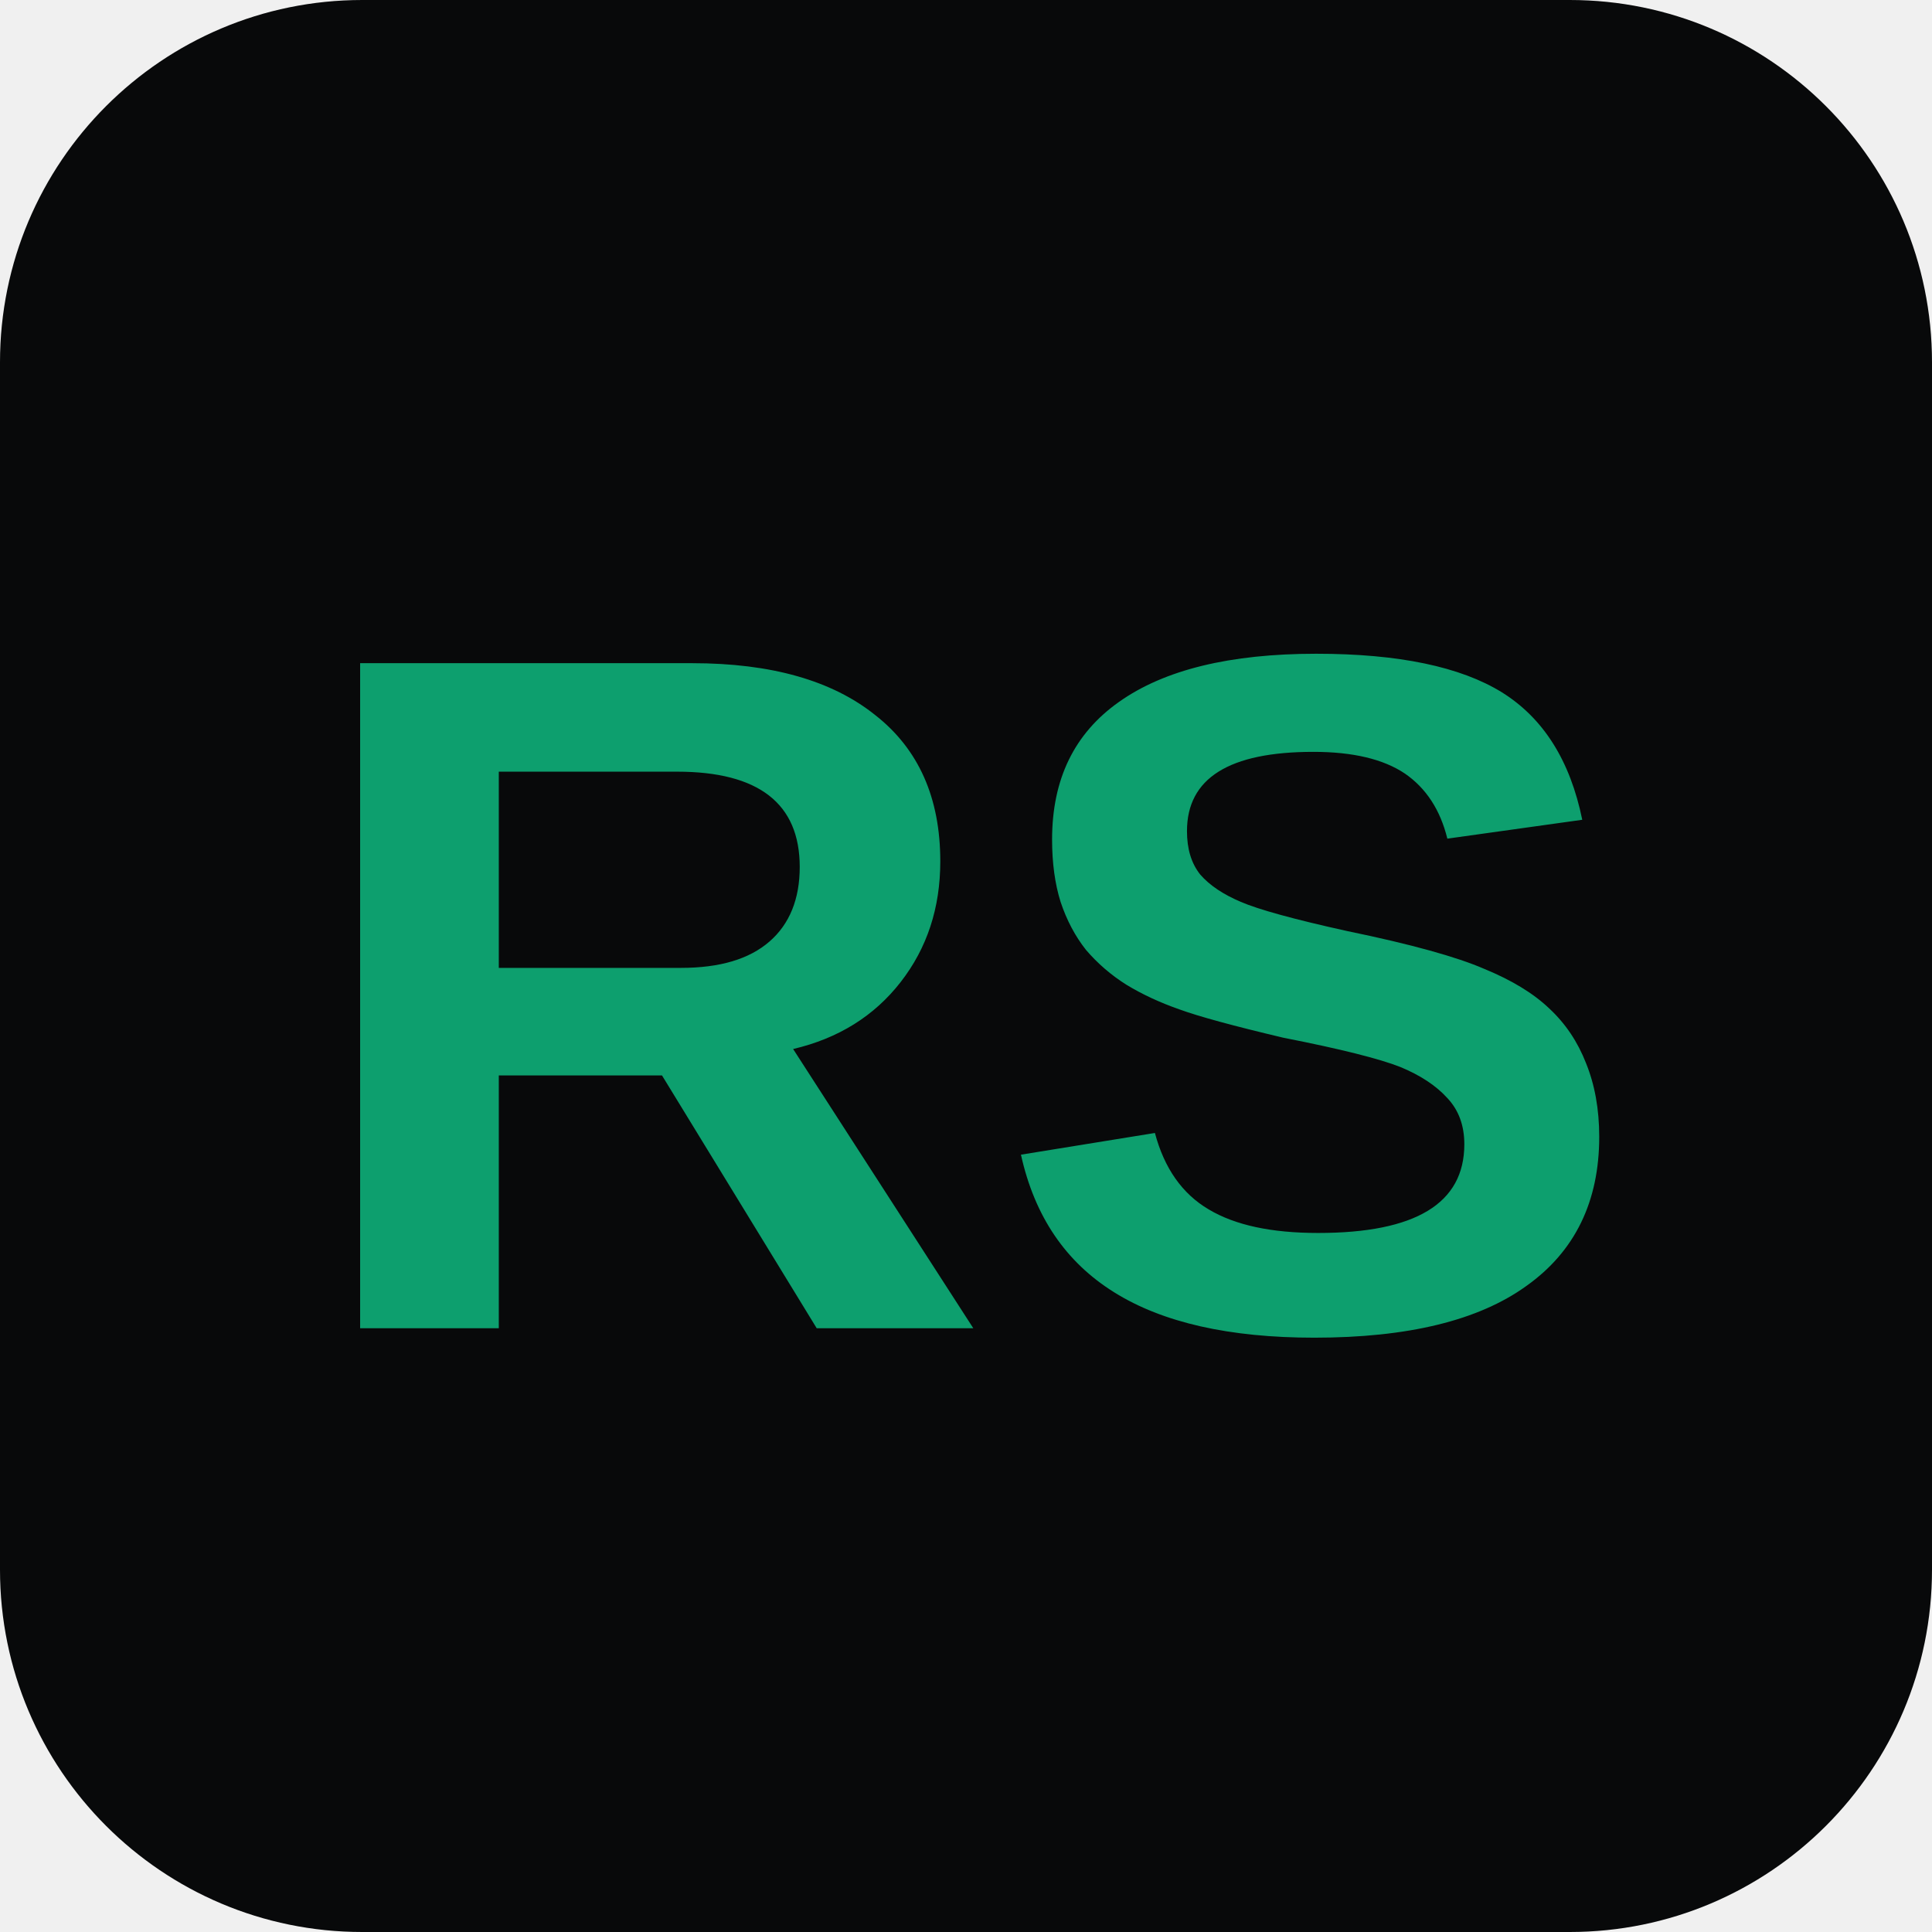
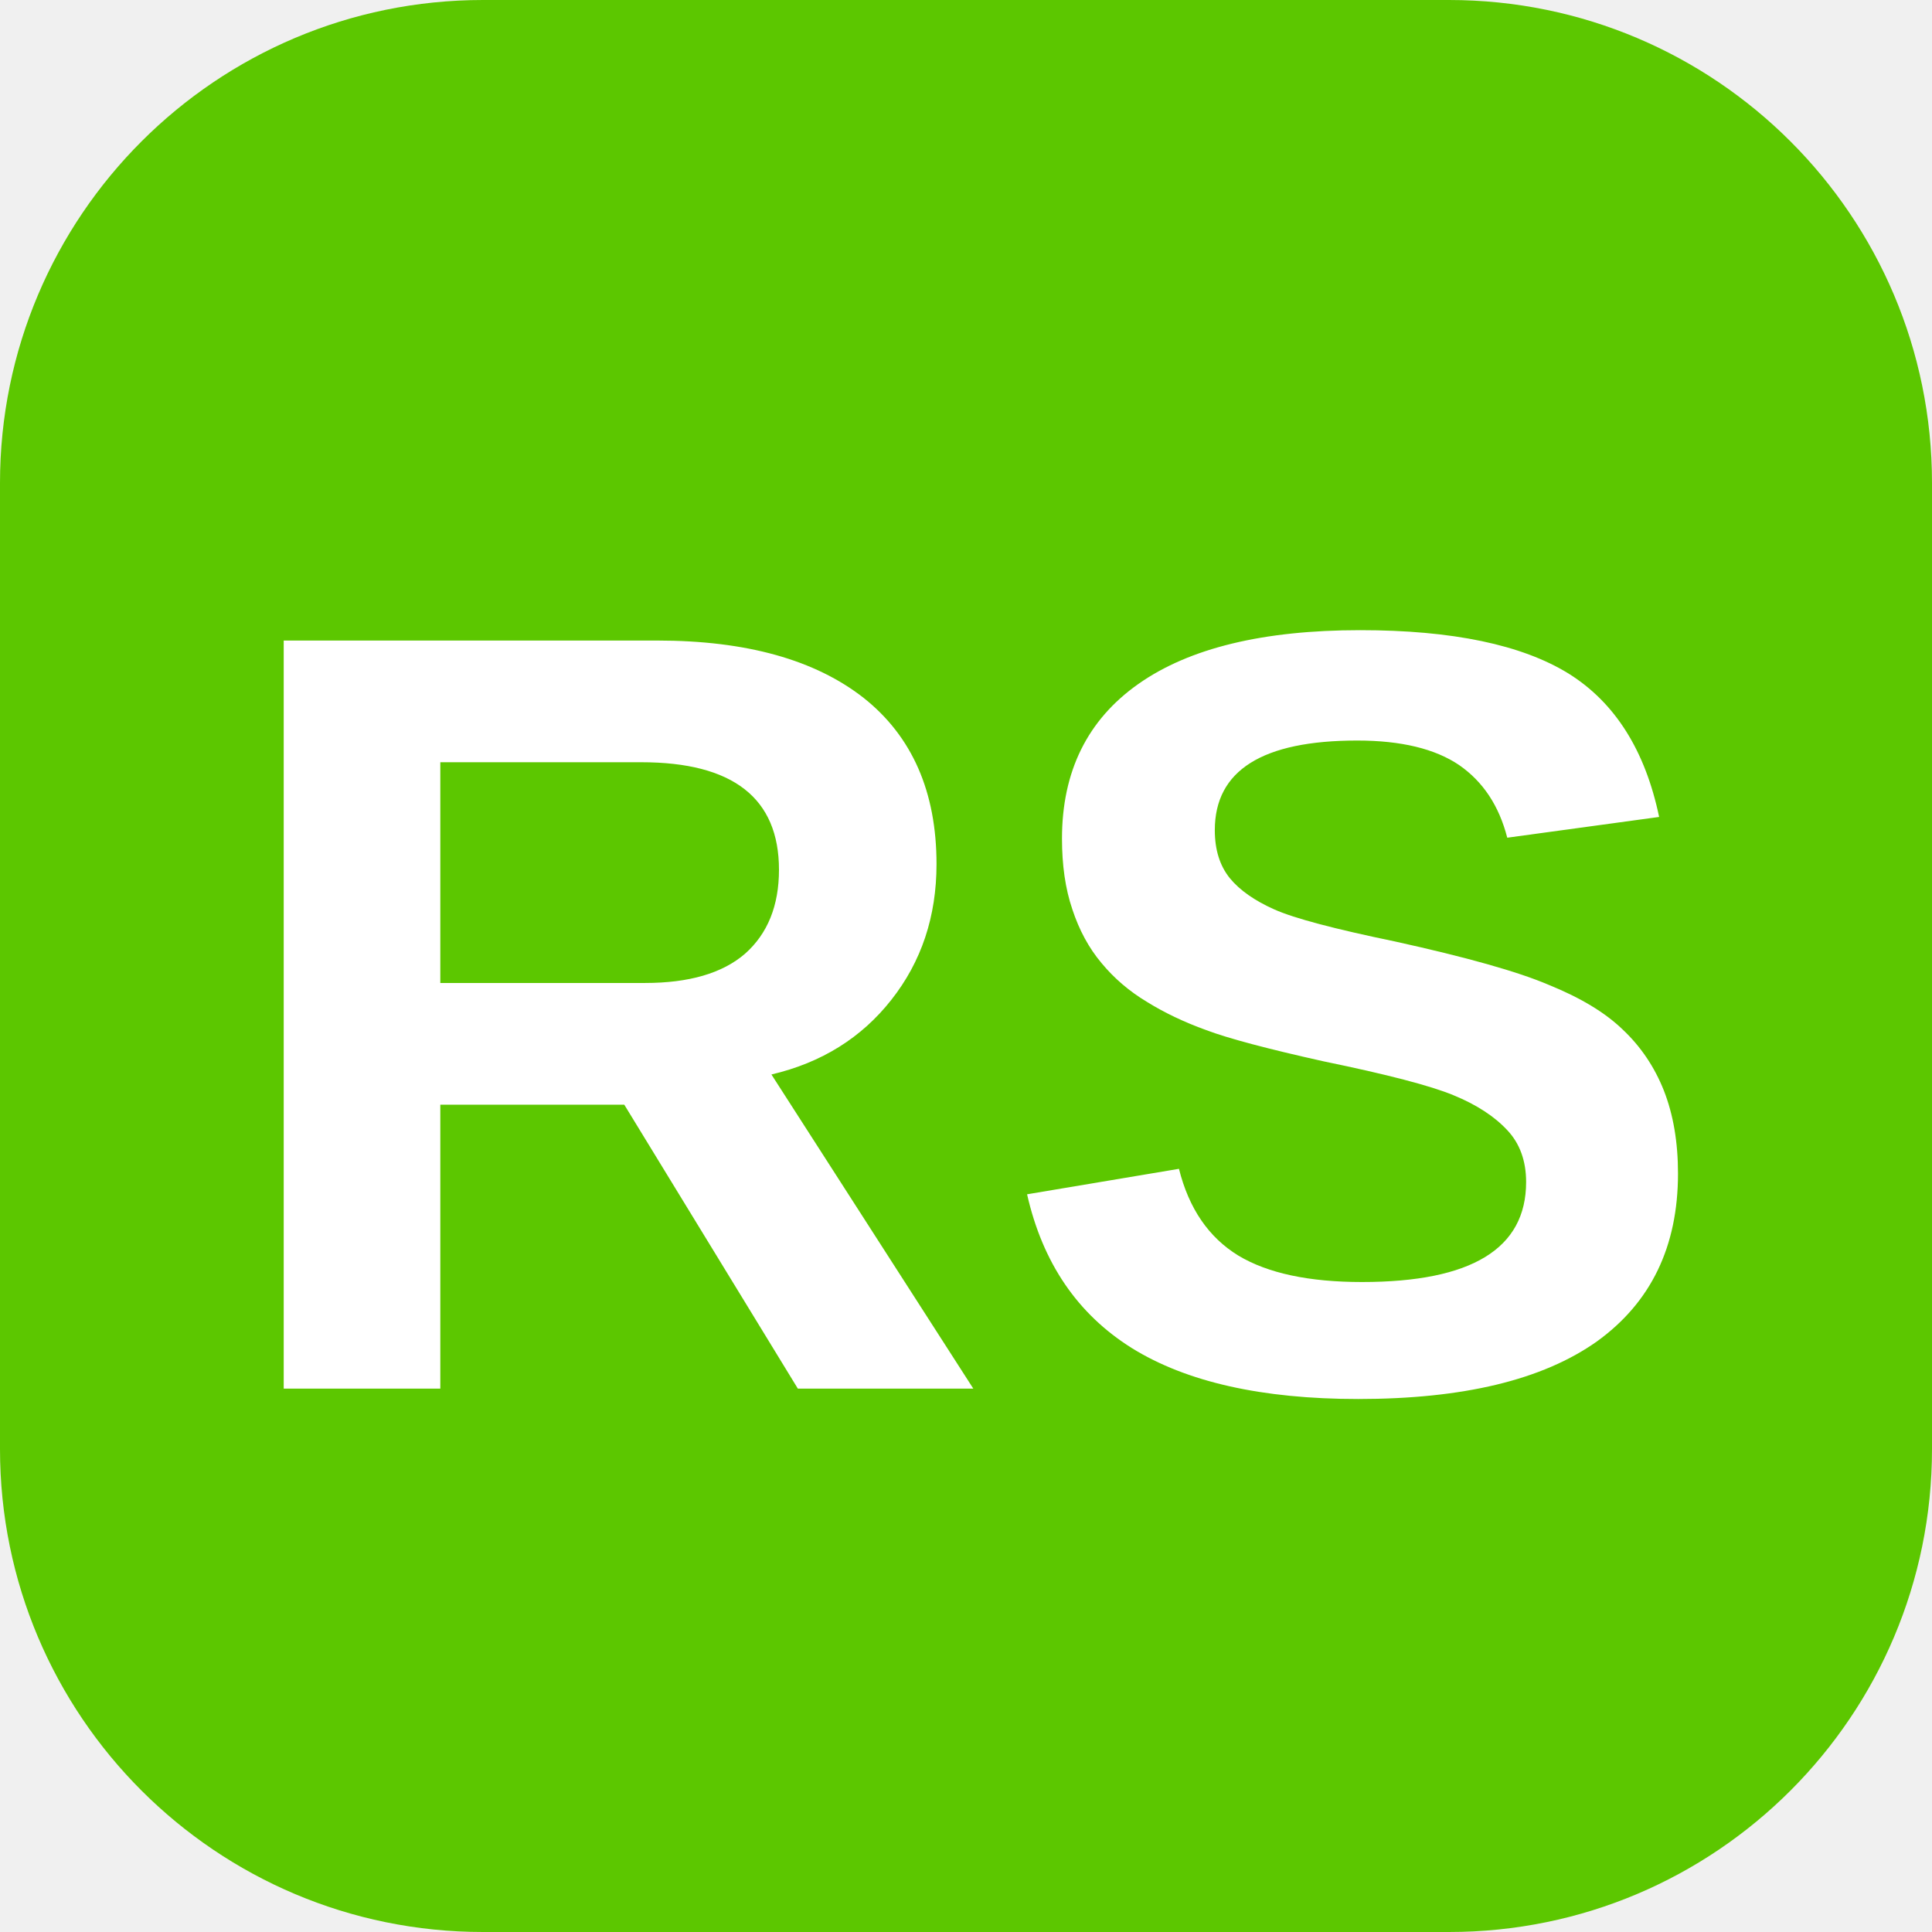
<svg xmlns="http://www.w3.org/2000/svg" width="32" height="32" viewBox="0 0 32 32">
-   <rect width="32" height="32" rx="6" fill="#08090a" />
-   <text x="16" y="22" font-family="Arial, sans-serif" font-size="16" font-weight="700" fill="#0d9f6e" text-anchor="middle">RS</text>
+   <rect width="32" height="32" rx="8" fill="#5cc700" />
+   <text x="16" y="23" font-family="Arial, sans-serif" font-size="18" font-weight="800" fill="white" text-anchor="middle">RS</text>
</svg>
